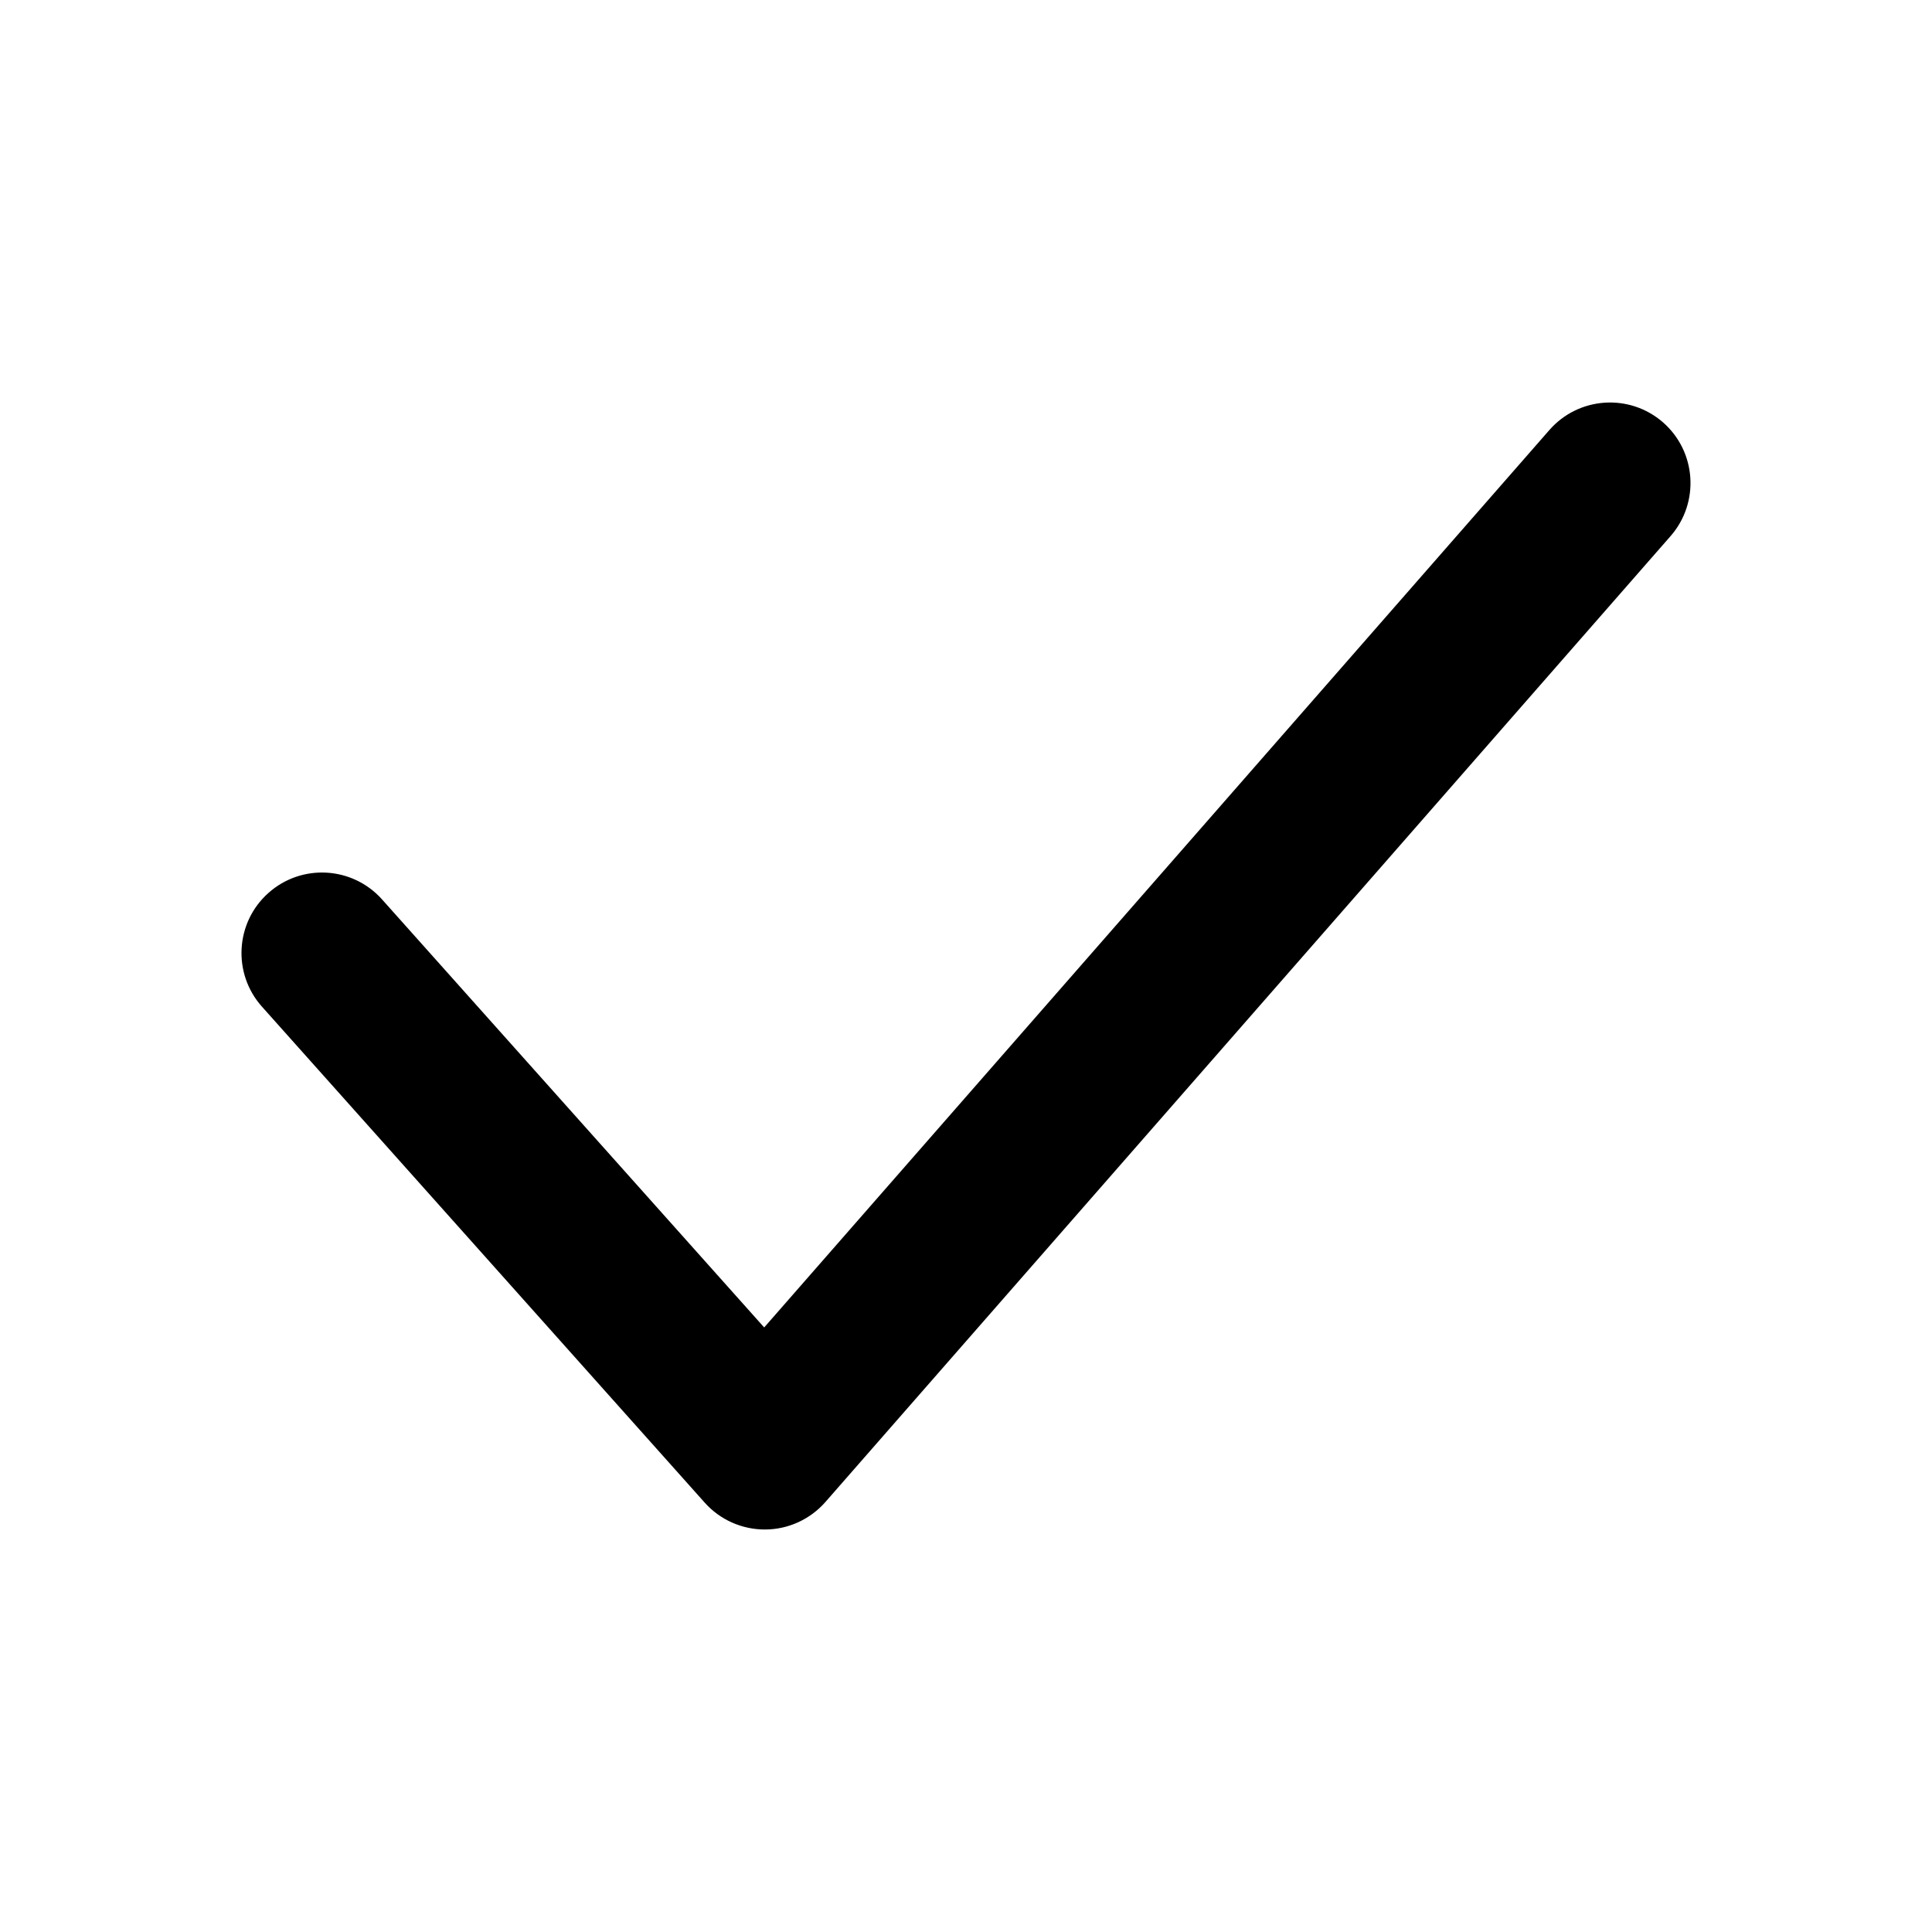
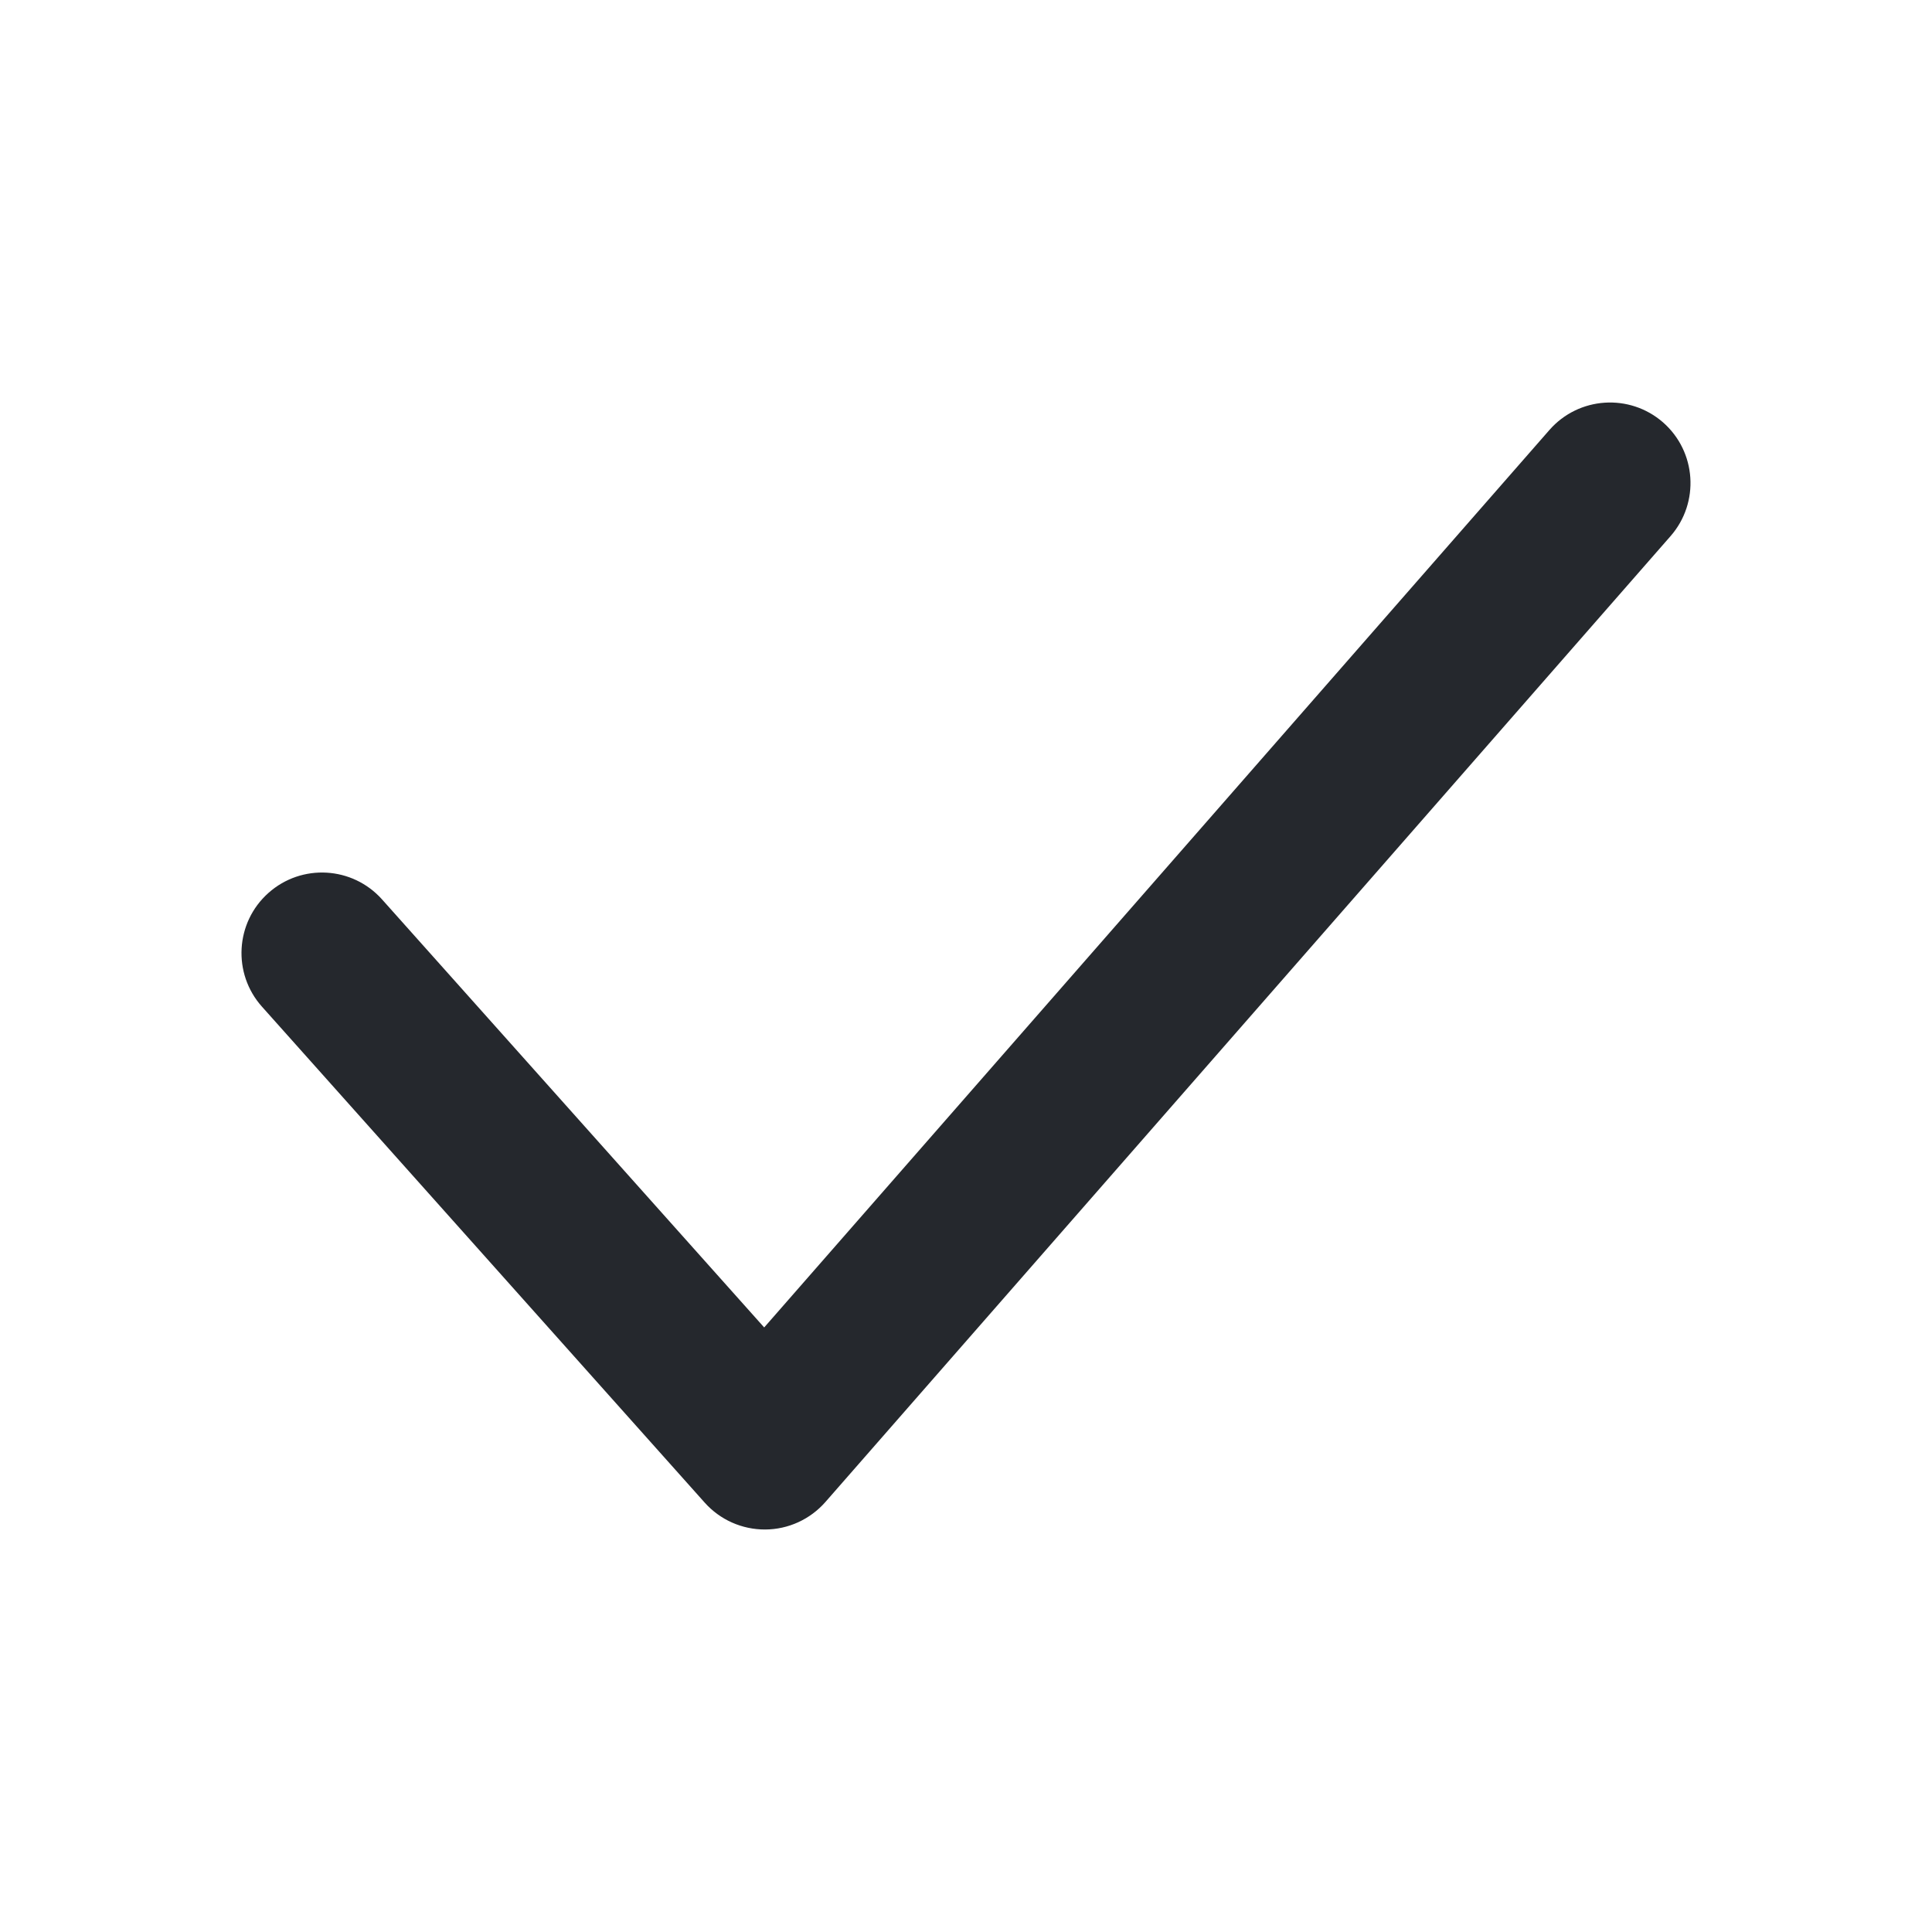
<svg xmlns="http://www.w3.org/2000/svg" width="24" height="24" viewBox="0 0 24 24" fill="none">
-   <path fill-rule="evenodd" clip-rule="evenodd" d="M20.659 5.247C21.074 5.611 21.116 6.243 20.753 6.659L10.253 18.659C10.064 18.874 9.792 18.999 9.505 19C9.218 19.001 8.945 18.88 8.754 18.666L3.254 12.505C2.886 12.093 2.922 11.46 3.334 11.093C3.746 10.725 4.378 10.761 4.746 11.173L9.493 16.49L19.247 5.342C19.611 4.926 20.243 4.884 20.659 5.247Z" fill="currentColor" />
+   <path fill-rule="evenodd" clip-rule="evenodd" d="M20.659 5.247C21.074 5.611 21.116 6.243 20.753 6.659L10.253 18.659C10.064 18.874 9.792 18.999 9.505 19C9.218 19.001 8.945 18.88 8.754 18.666L3.254 12.505C2.886 12.093 2.922 11.46 3.334 11.093C3.746 10.725 4.378 10.761 4.746 11.173L9.493 16.49L19.247 5.342C19.611 4.926 20.243 4.884 20.659 5.247Z" fill="#25282D" />
</svg>
